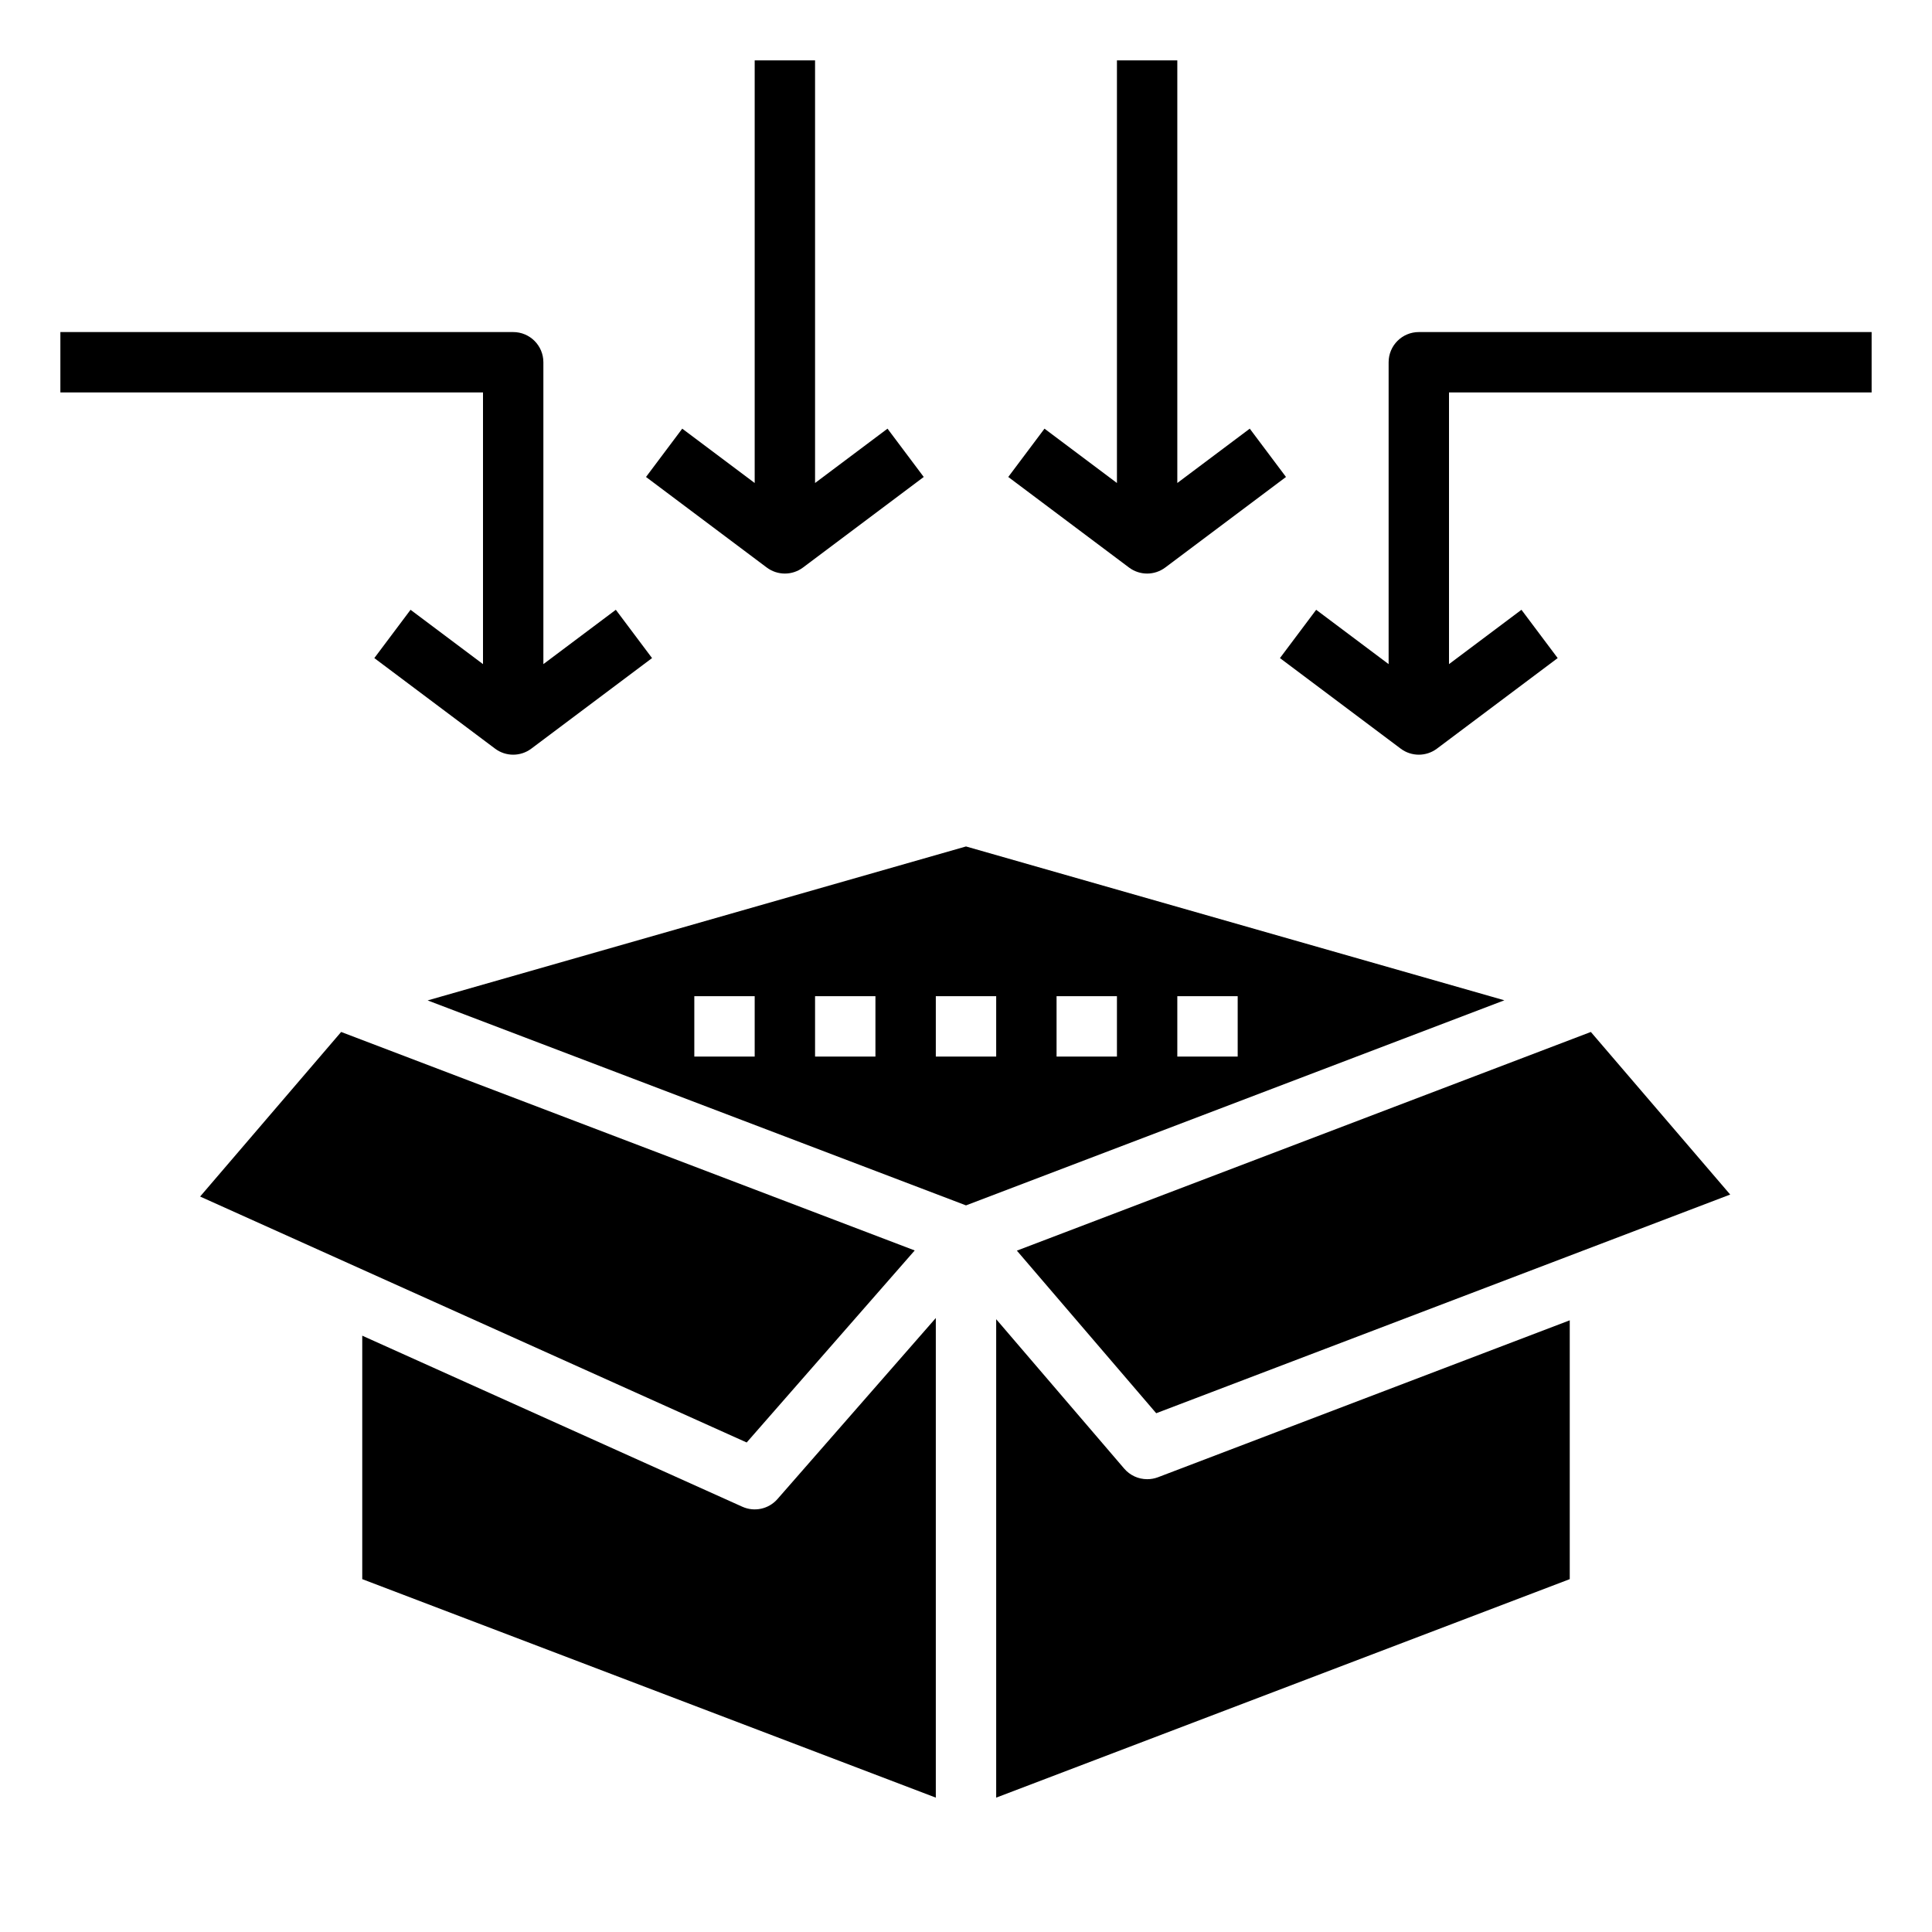
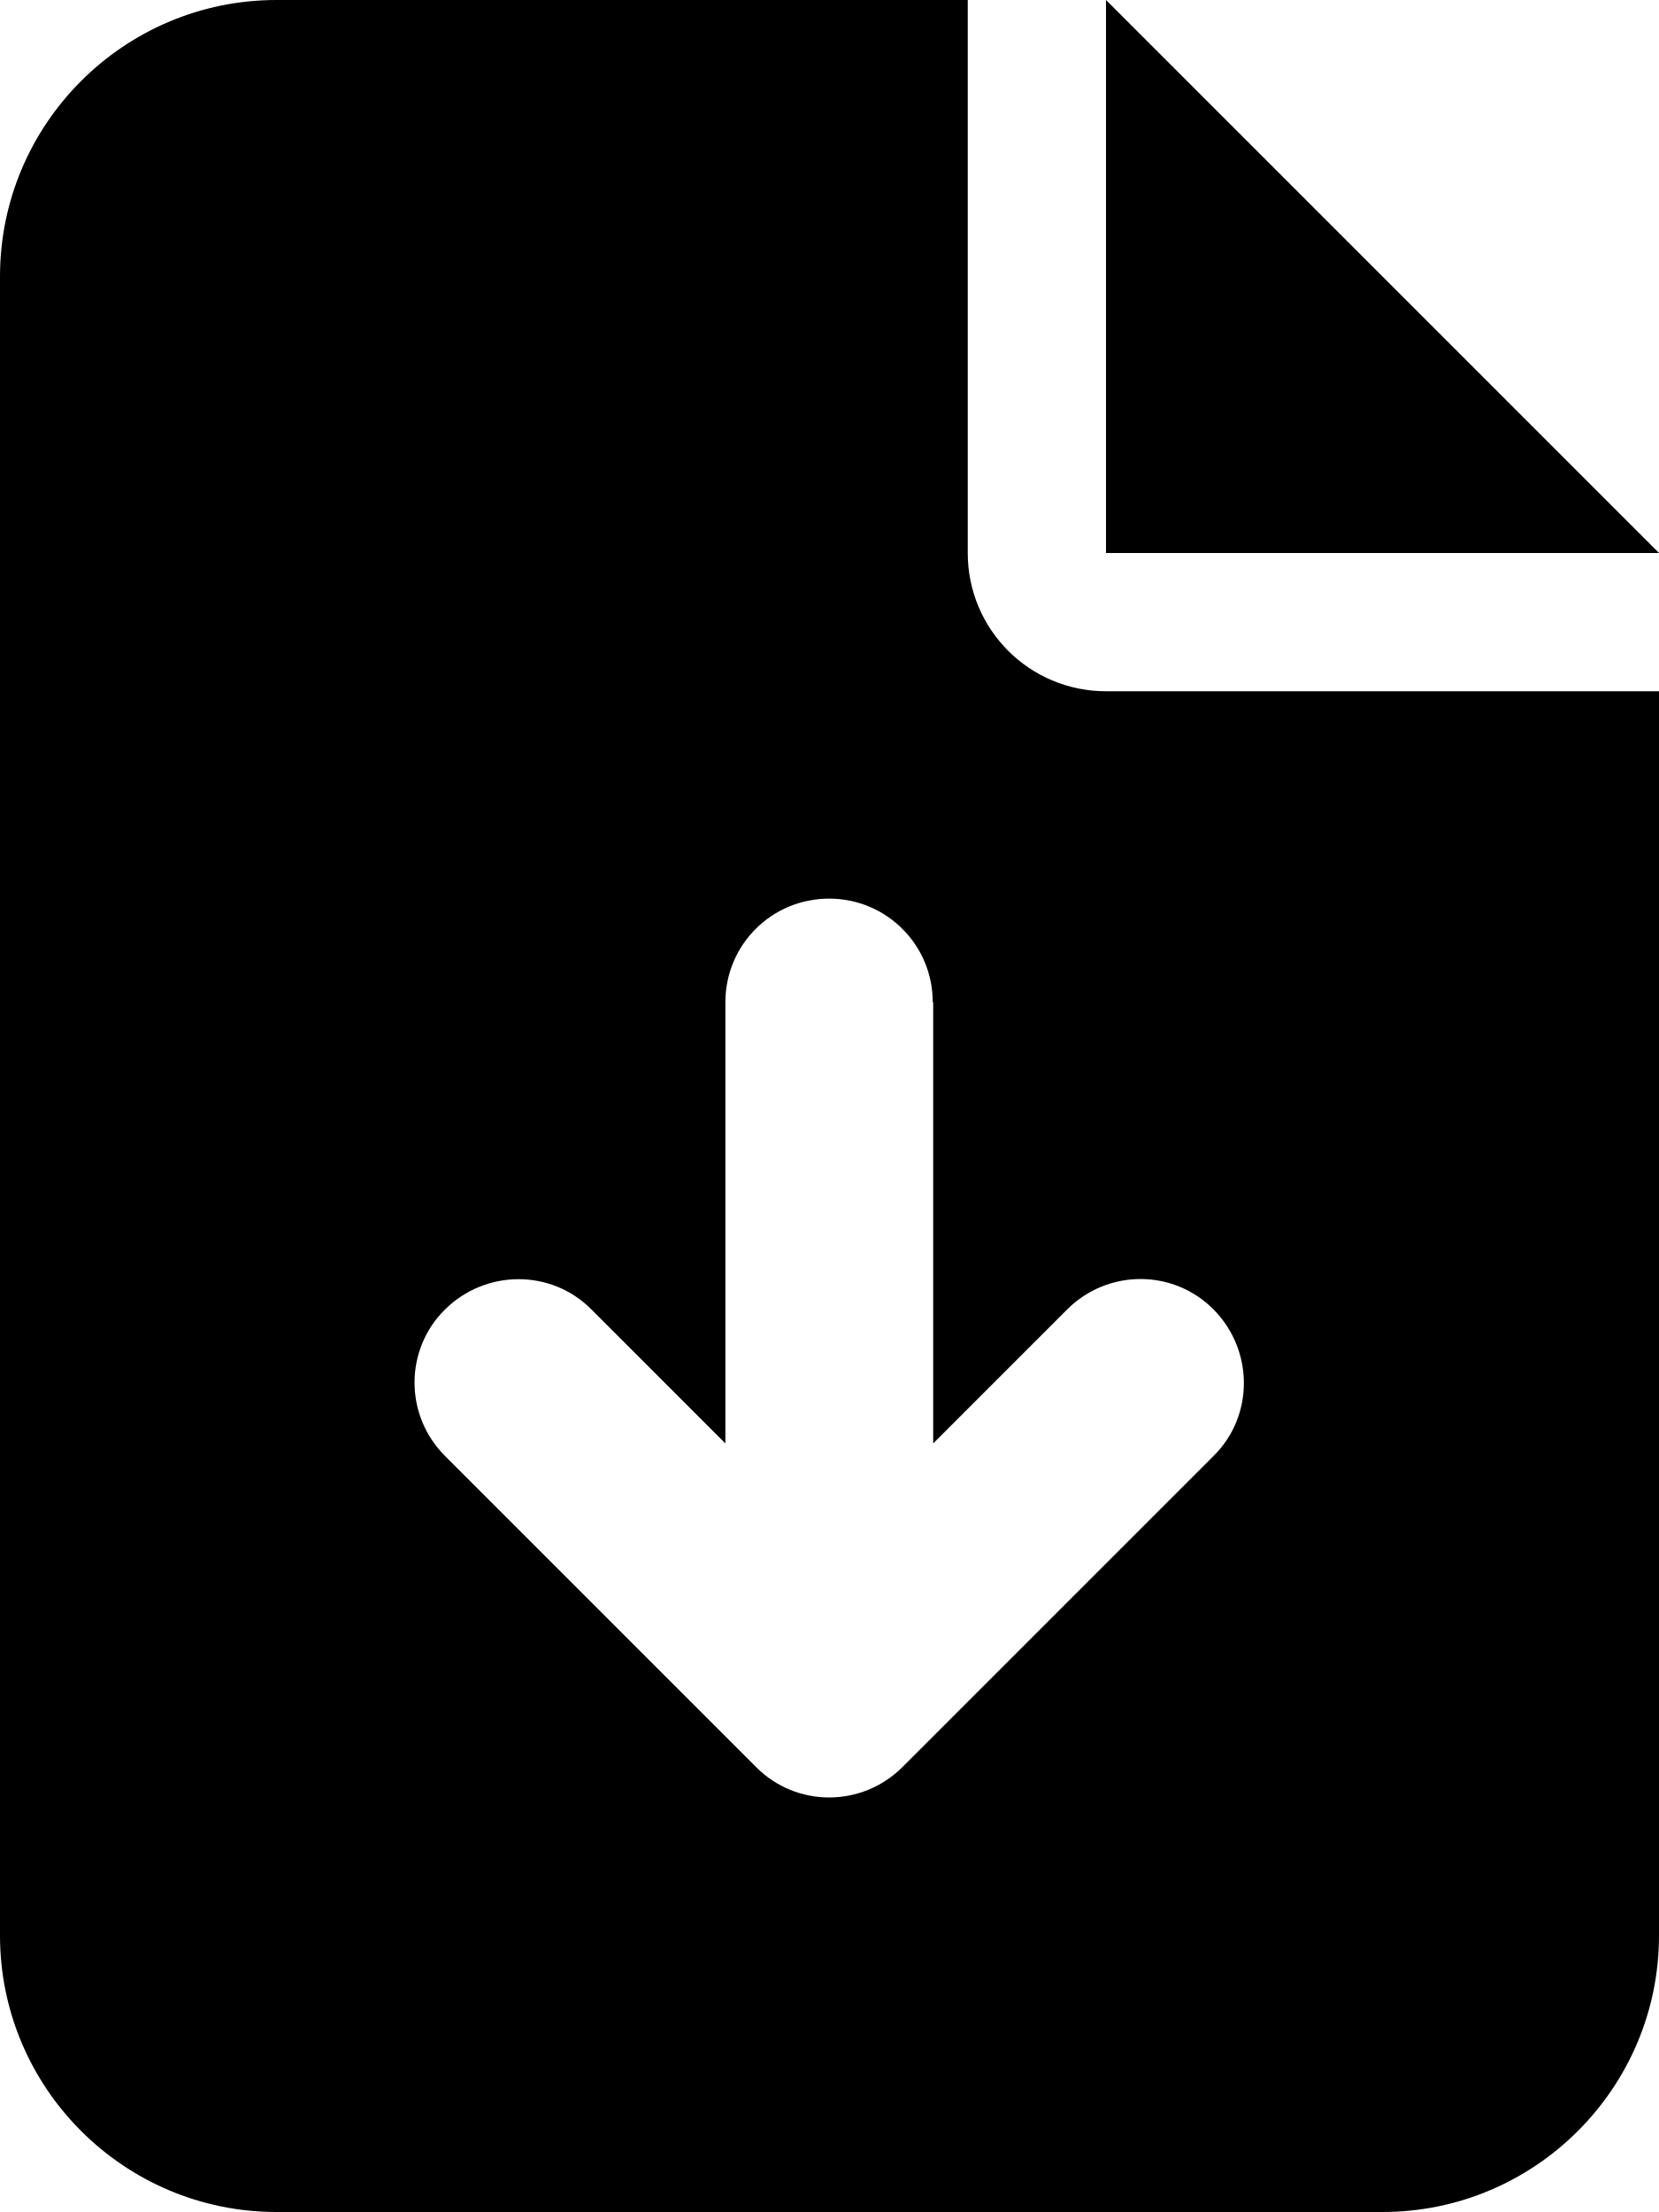
- <svg xmlns="http://www.w3.org/2000/svg" width="64px" height="64px" viewBox="0 0 64 64" data-name="Layer 1" id="Layer_1">
-   <path d="M38,49a1,1,0,0,1-.759-.35L33,43.7V59.549l19-7.238V43.737l-13.644,5.2A1,1,0,0,1,38,49Z" />
-   <path d="M32,28.04l-17.834,5.1L32,39.93l17.834-6.794ZM25,35H23V33h2Zm4,0H27V33h2Zm4,0H31V33h2Zm4,0H35V33h2Zm2,0V33h2v2Z" />
-   <polygon points="33.685 41.429 38.301 46.815 57.315 39.571 52.699 34.185 33.685 41.429" />
-   <polygon points="30.301 41.423 11.301 34.185 6.629 39.637 24.735 47.784 30.301 41.423" />
-   <path d="M24.59,49.912,12,44.246v8.065l19,7.238V43.661l-5.248,6A1,1,0,0,1,24.59,49.912Z" />
-   <path d="M16,22l-2.4-1.8-1.2,1.6,4,3a1,1,0,0,0,1.2,0l4-3-1.2-1.6L18,22V12a1,1,0,0,0-1-1H2v2H16Z" />
-   <path d="M26,19a1,1,0,0,0,.6-.2l4-3-1.2-1.6L27,16V2H25V16l-2.4-1.8-1.2,1.6,4,3A1,1,0,0,0,26,19Z" />
-   <path d="M47,11a1,1,0,0,0-1,1V22l-2.4-1.8-1.2,1.6,4,3a1,1,0,0,0,1.2,0l4-3-1.2-1.6L48,22V13H62V11Z" />
-   <path d="M38,19a1,1,0,0,0,.6-.2l4-3-1.2-1.6L39,16V2H37V16l-2.4-1.8-1.2,1.6,4,3A1,1,0,0,0,38,19Z" />
+ <svg xmlns="http://www.w3.org/2000/svg" viewBox="0 0 384 512">
+   <path d="M64 0C28.7 0 0 28.7 0 64V448c0 35.3 28.7 64 64 64H320c35.3 0 64-28.7 64-64V160H256c-17.7 0-32-14.3-32-32V0H64zM256 0V128H384L256 0zM216 232V334.1l31-31c9.4-9.4 24.6-9.4 33.9 0s9.4 24.6 0 33.9l-72 72c-9.4 9.4-24.6 9.4-33.9 0l-72-72c-9.4-9.4-9.4-24.6 0-33.9s24.6-9.4 33.9 0l31 31V232c0-13.3 10.7-24 24-24s24 10.7 24 24z" />
</svg>
